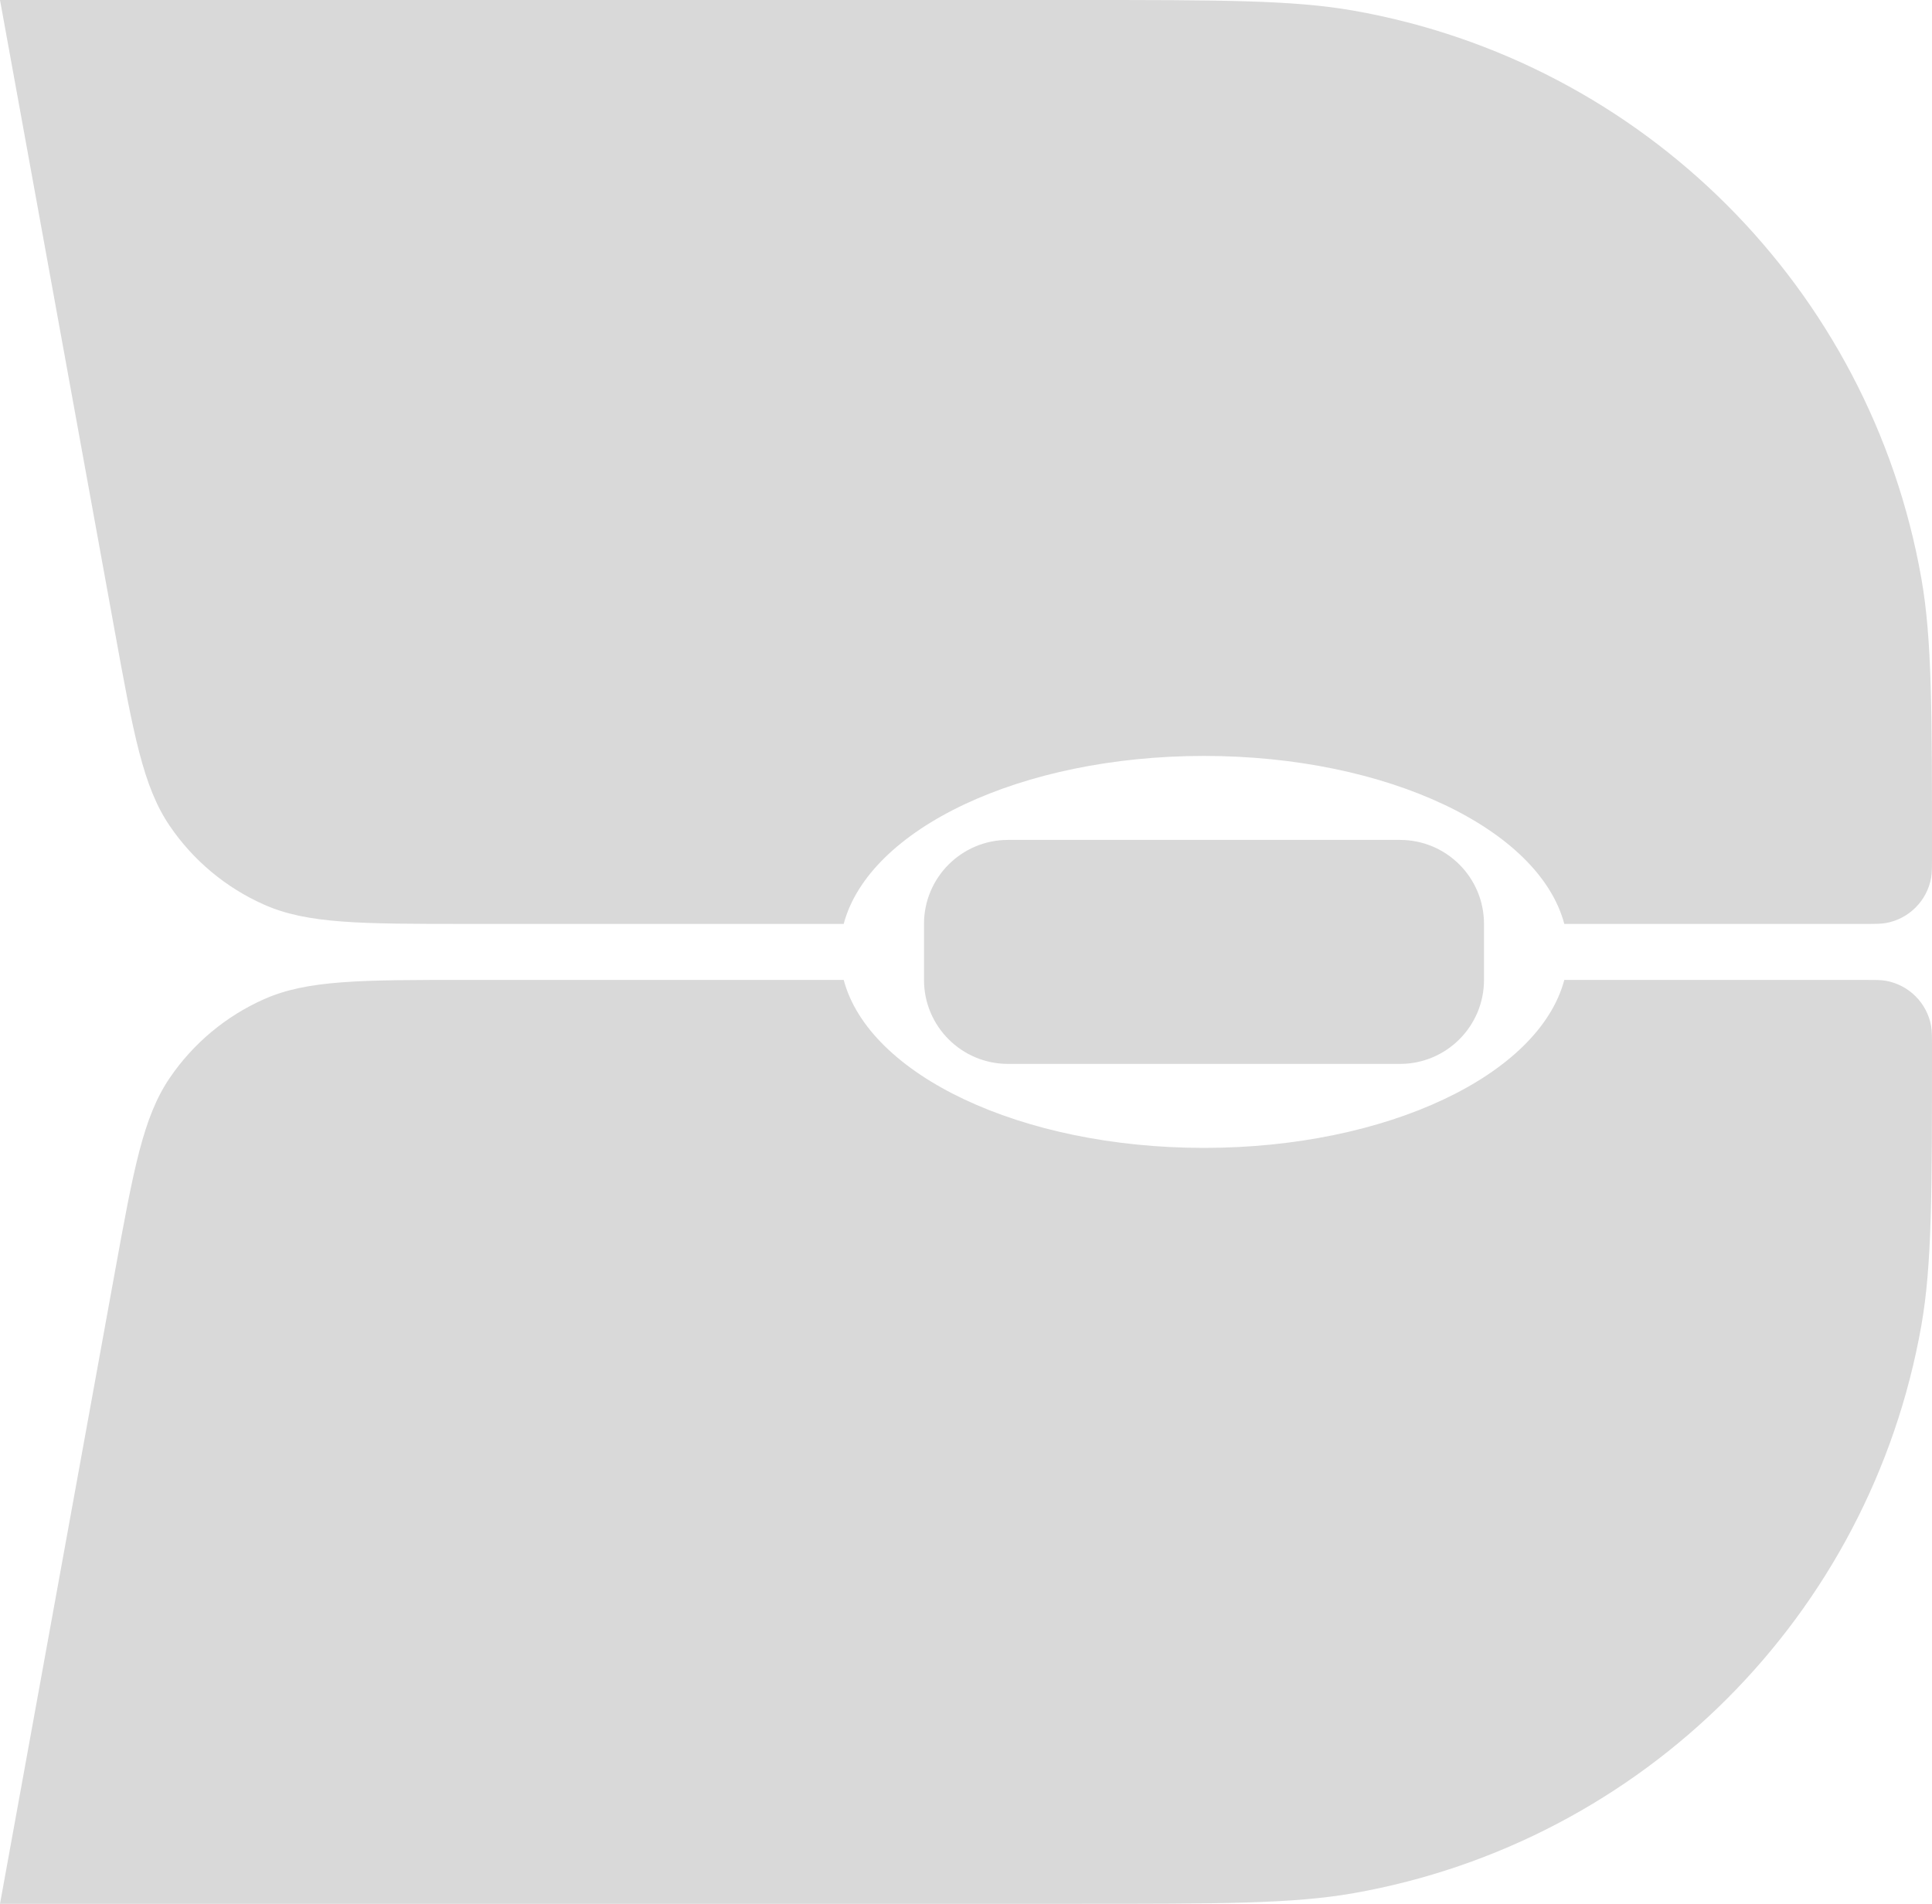
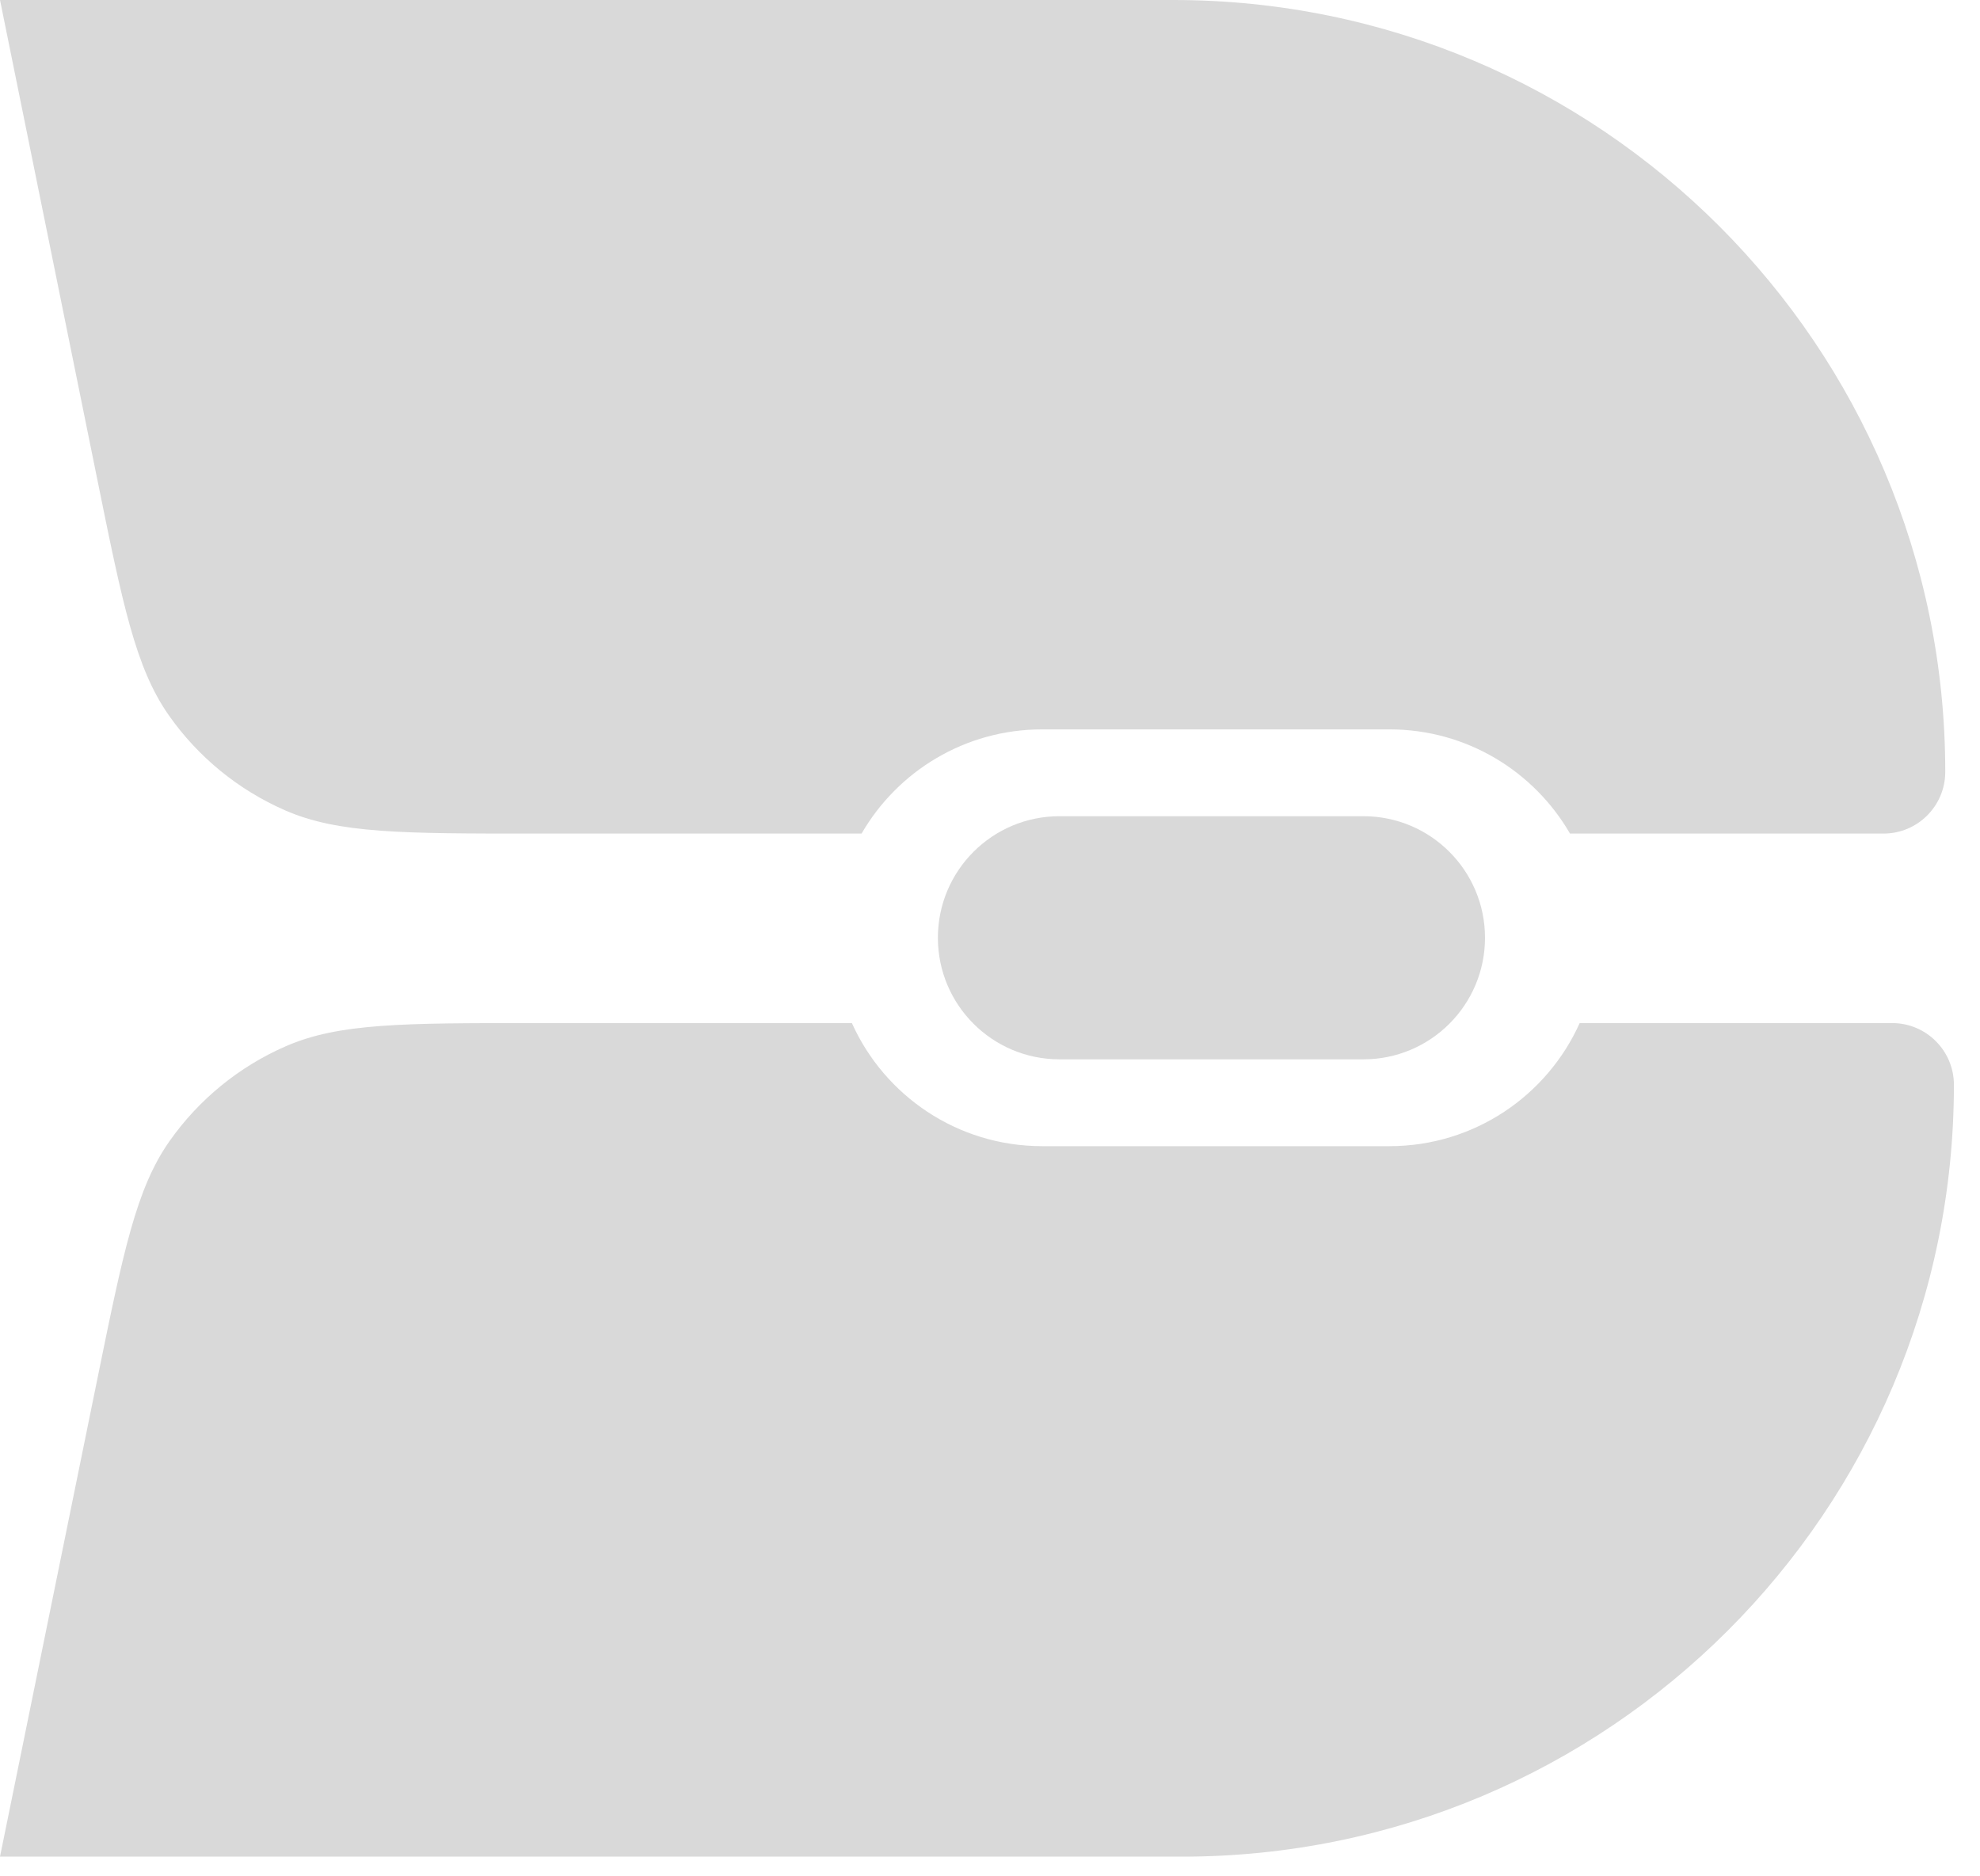
- <svg xmlns="http://www.w3.org/2000/svg" width="69" height="68" viewBox="0 0 69 68" fill="none">
-   <path fill-rule="evenodd" clip-rule="evenodd" d="M38.444 0H0L4.089 22.49C4.769 26.228 5.109 28.098 6.061 29.498C6.901 30.733 8.069 31.708 9.434 32.313C10.983 33 12.883 33 16.683 33H30.132C31.033 29.608 36.451 27 43 27C49.549 27 54.967 29.608 55.868 33H66.556C66.969 33 67.175 33 67.347 32.97C68.175 32.824 68.824 32.175 68.97 31.347C69 31.175 69 30.968 69 30.556C69 25.394 69 22.813 68.62 20.659C66.795 10.309 58.691 2.205 48.341 0.38C46.187 0 43.606 0 38.444 0Z" fill="#D9D9D9" />
-   <path fill-rule="evenodd" clip-rule="evenodd" d="M30.132 35H16.683C12.883 35 10.983 35 9.434 35.687C8.069 36.292 6.901 37.267 6.061 38.502C5.109 39.903 4.769 41.772 4.089 45.51L0 68H38.444C43.606 68 46.187 68 48.341 67.62C58.691 65.795 66.795 57.691 68.62 47.341C69 45.187 69 42.606 69 37.444C69 37.032 69 36.825 68.97 36.653C68.824 35.825 68.175 35.176 67.347 35.03C67.175 35 66.969 35 66.556 35H55.868C54.967 38.392 49.549 41 43 41C36.451 41 31.033 38.392 30.132 35Z" fill="#D9D9D9" />
-   <rect x="33" y="30" width="20" height="8" rx="3" fill="#D9D9D9" />
+ <svg xmlns="http://www.w3.org/2000/svg" width="57" height="54" viewBox="0 0 57 54" fill="none">
+   <path fill-rule="evenodd" clip-rule="evenodd" d="M33.778 0H0L2.789 13.745L2.789 13.745C3.53 17.399 3.901 19.226 4.858 20.592C5.703 21.797 6.863 22.745 8.212 23.333C9.741 24 11.605 24 15.333 24H24.803C25.84 22.207 27.779 21 30 21H40C42.221 21 44.16 22.207 45.197 24H54.222C55.204 24 56 23.204 56 22.222C56 9.949 46.051 0 33.778 0Z" fill="#D9D9D9" />
+   <path fill-rule="evenodd" clip-rule="evenodd" d="M24.524 29.456H15.346C11.621 29.456 9.758 29.456 8.23 30.122C6.882 30.709 5.722 31.657 4.877 32.86C3.919 34.225 3.547 36.05 2.803 39.7L0 53.456H34.026C46.299 53.456 56.249 43.507 56.249 31.234C56.249 30.252 55.453 29.456 54.471 29.456H45.476C44.538 31.545 42.439 33 40 33H30C27.561 33 25.462 31.545 24.524 29.456Z" fill="#D9D9D9" />
+   <rect x="27" y="23.5" width="15.75" height="7" rx="3.5" fill="#D9D9D9" />
</svg>
